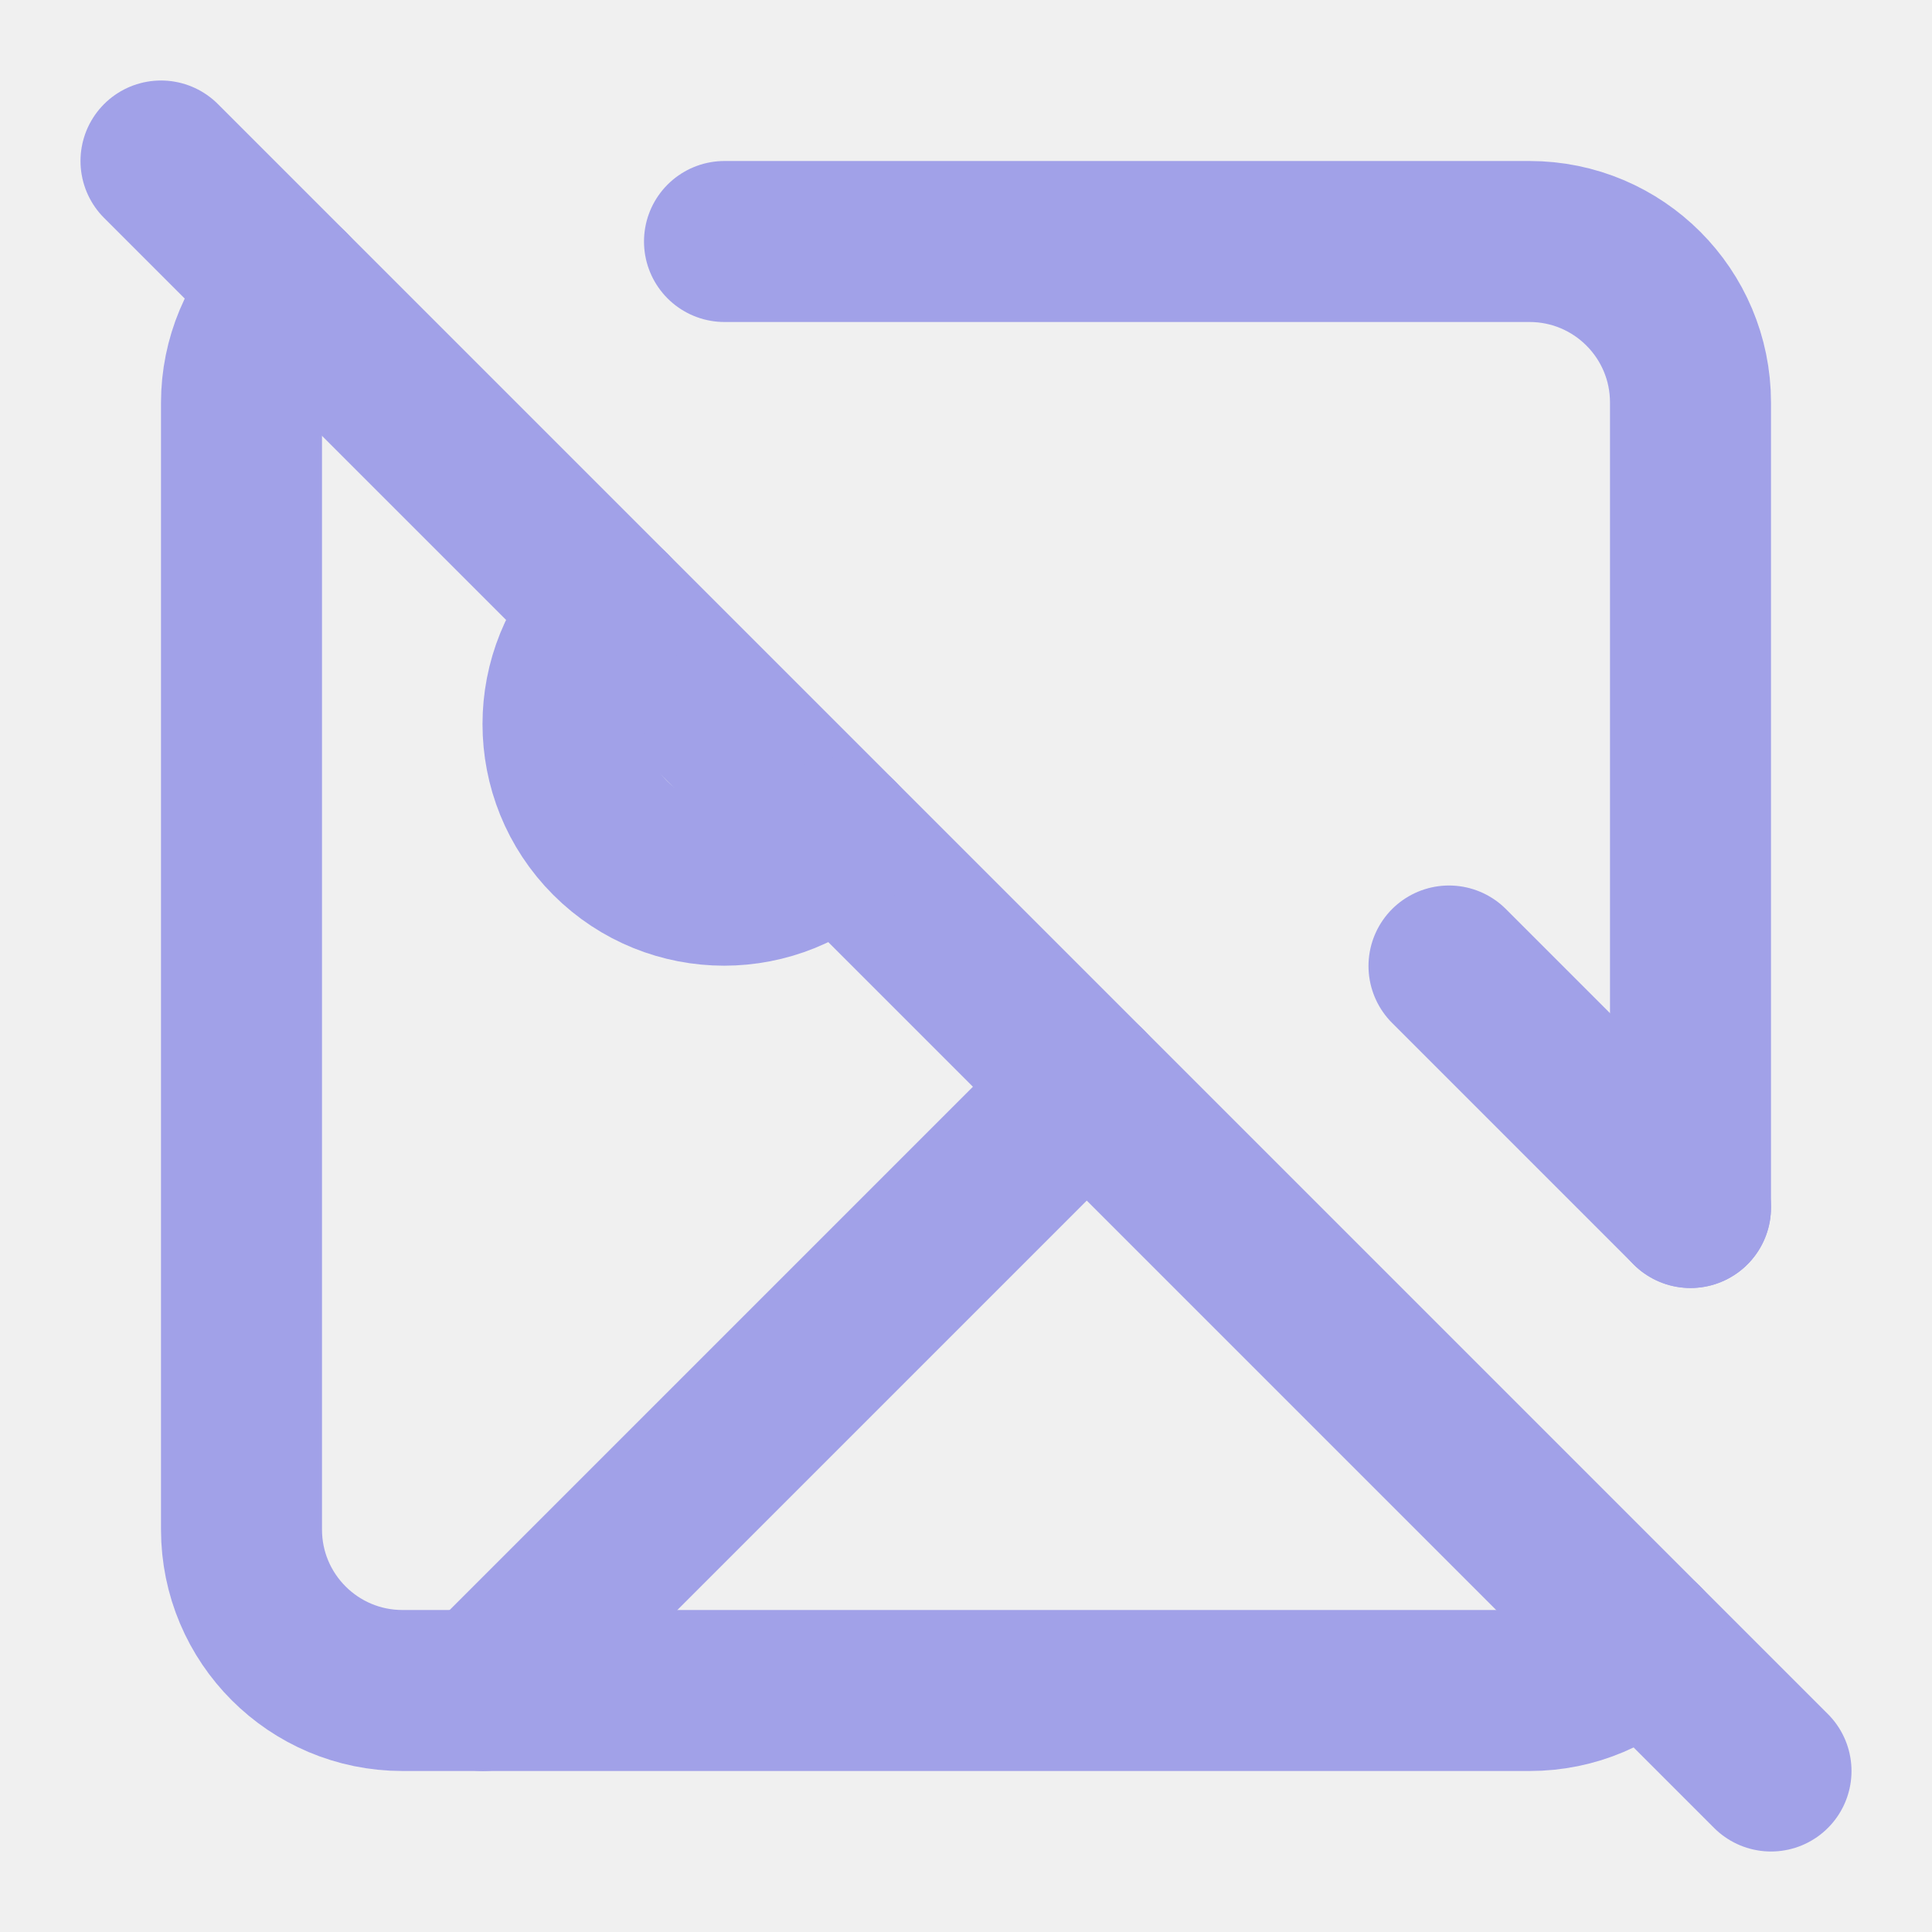
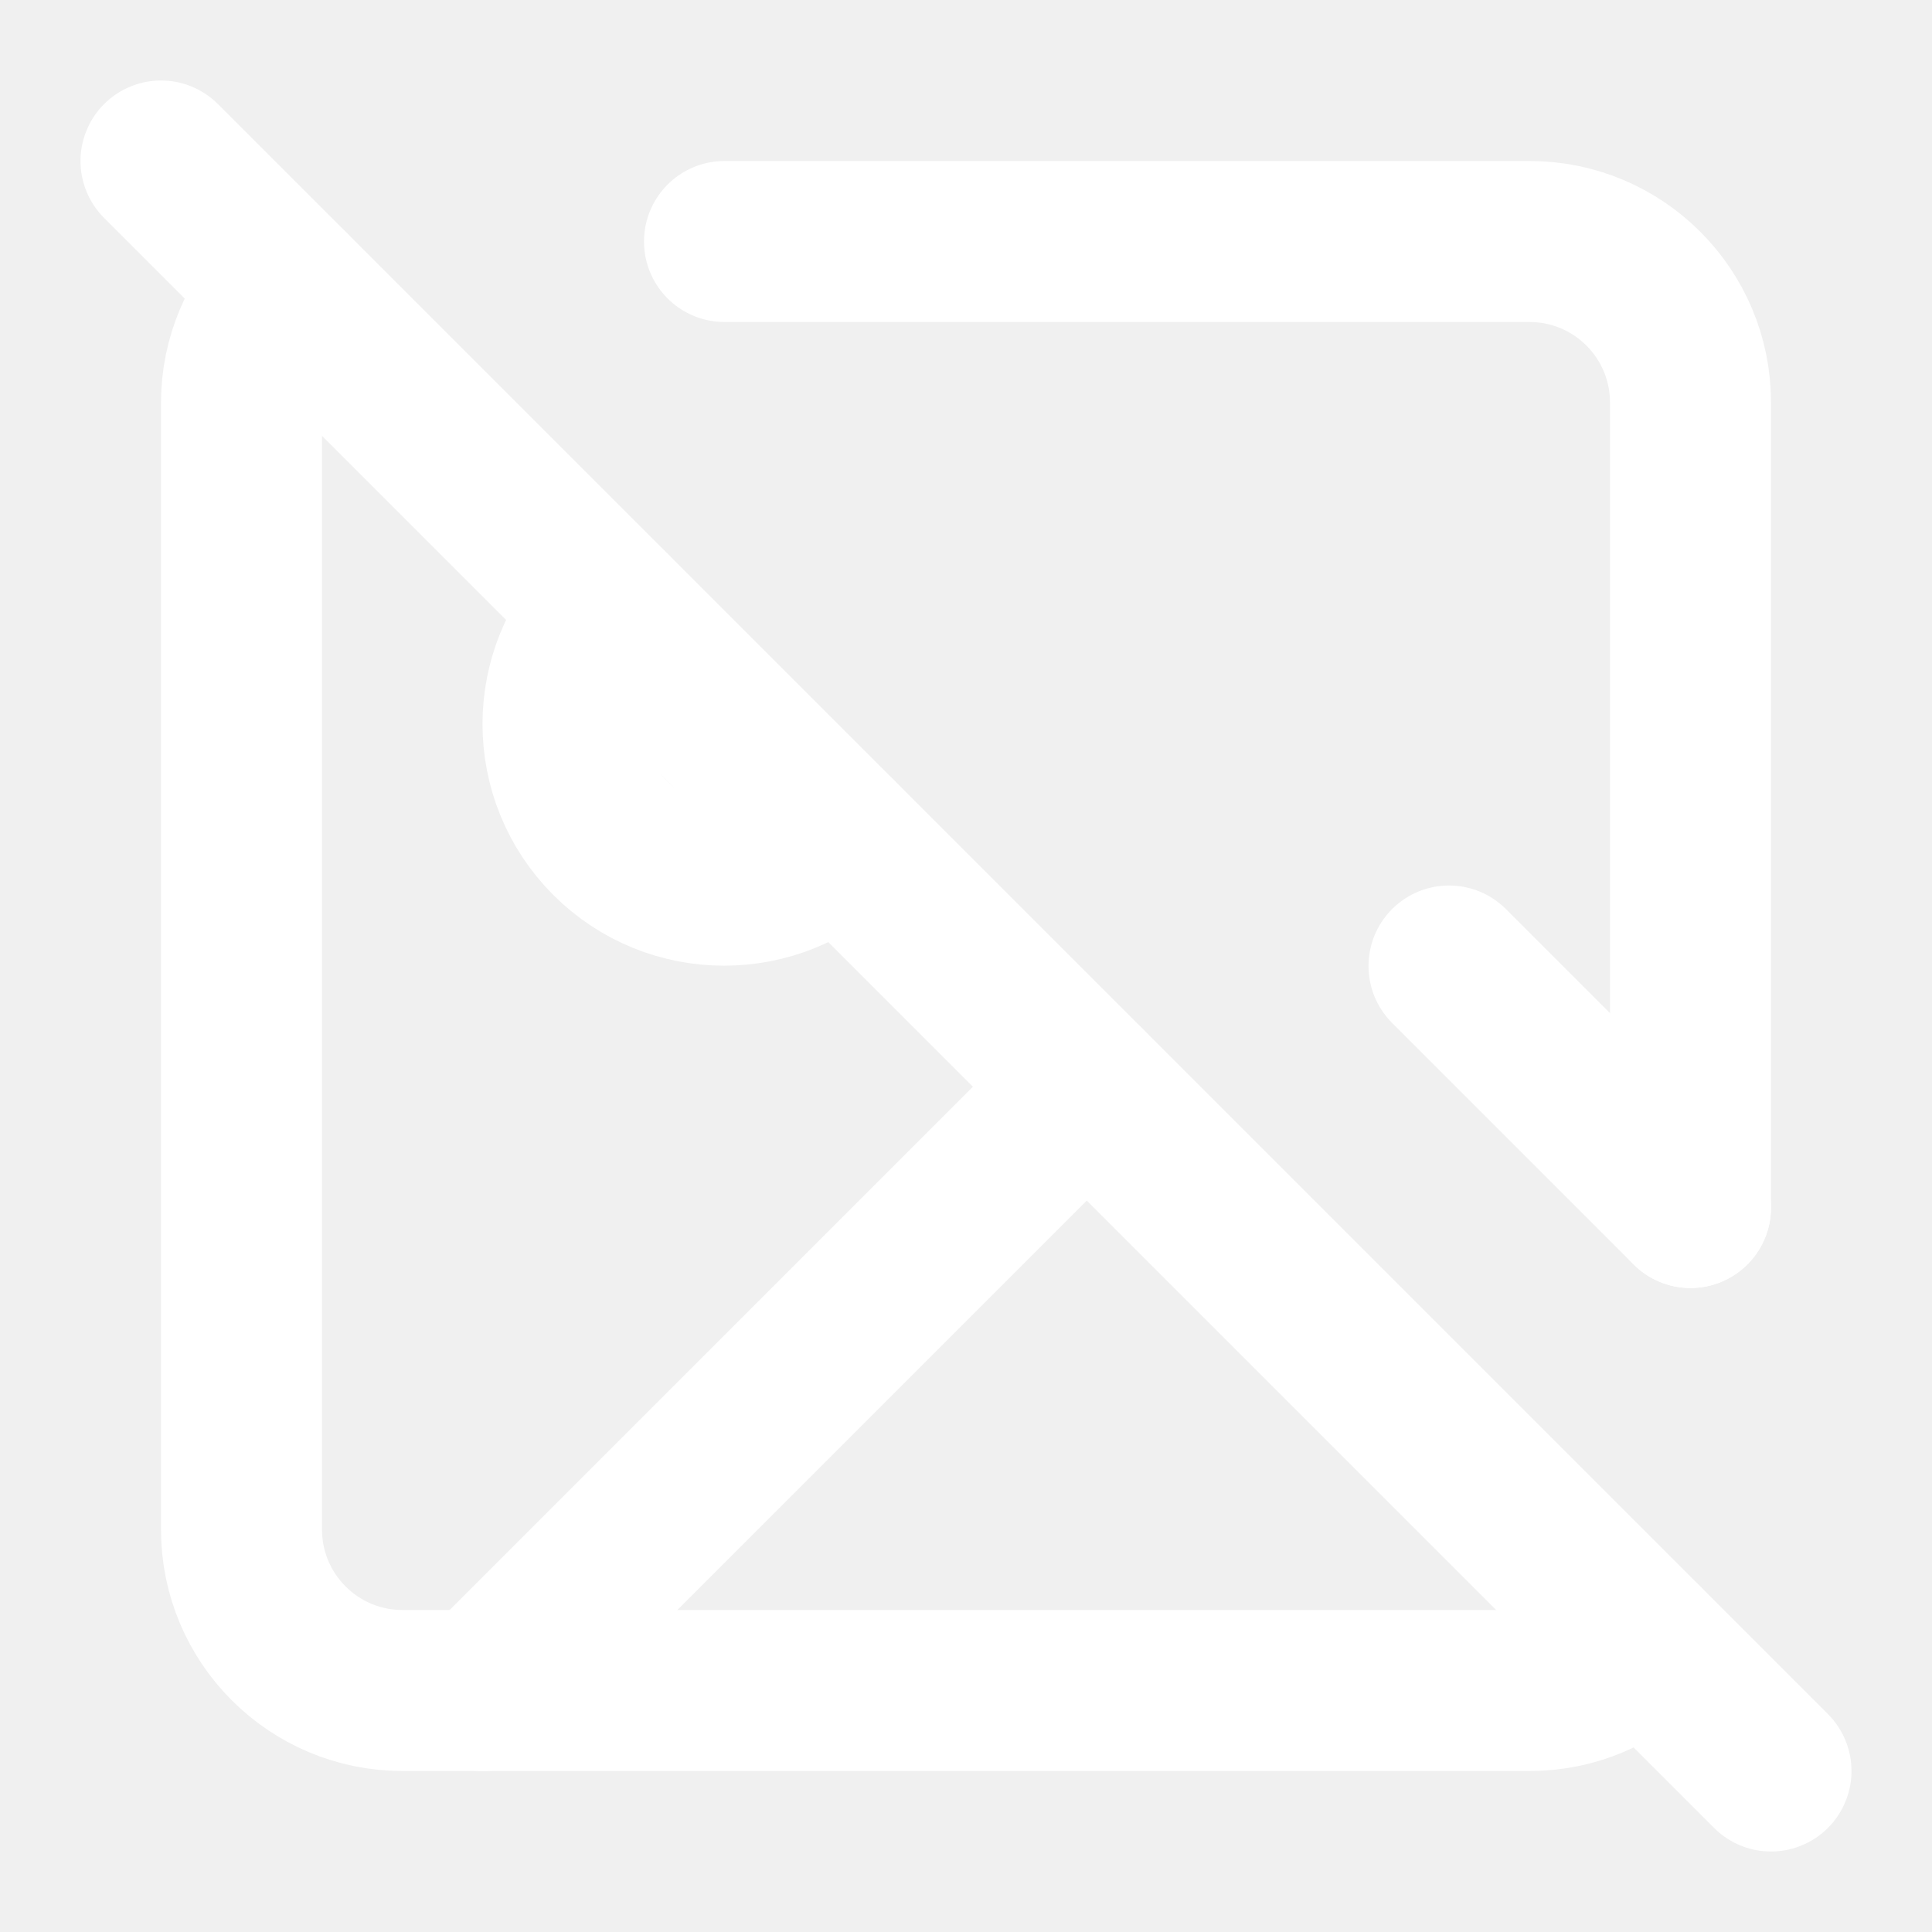
- <svg xmlns="http://www.w3.org/2000/svg" width="24" height="24" viewBox="0 0 24 24" fill="none" stroke="#A1A1E8" stroke-width="2" stroke-linecap="round" stroke-linejoin="round" class="lucide lucide-image-off-icon lucide-image-off">
+ <svg xmlns="http://www.w3.org/2000/svg" width="24" height="24" viewBox="0 0 24 24" fill="none" stroke="#FFFFFF" stroke-width="2" stroke-linecap="round" stroke-linejoin="round" class="lucide lucide-image-off-icon lucide-image-off">
  <line x1="2" x2="22" y1="2" y2="22" />
  <path d="M10.41 10.41a2 2 0 1 1-2.83-2.83" />
  <line x1="13.5" x2="6" y1="13.5" y2="21" />
  <line x1="18" x2="21" y1="12" y2="15" />
  <path d="M3.59 3.59A1.99 1.99 0 0 0 3 5v14a2 2 0 0 0 2 2h14c.55 0 1.052-.22 1.41-.59" />
  <path d="M21 15V5a2 2 0 0 0-2-2H9" />
</svg>
